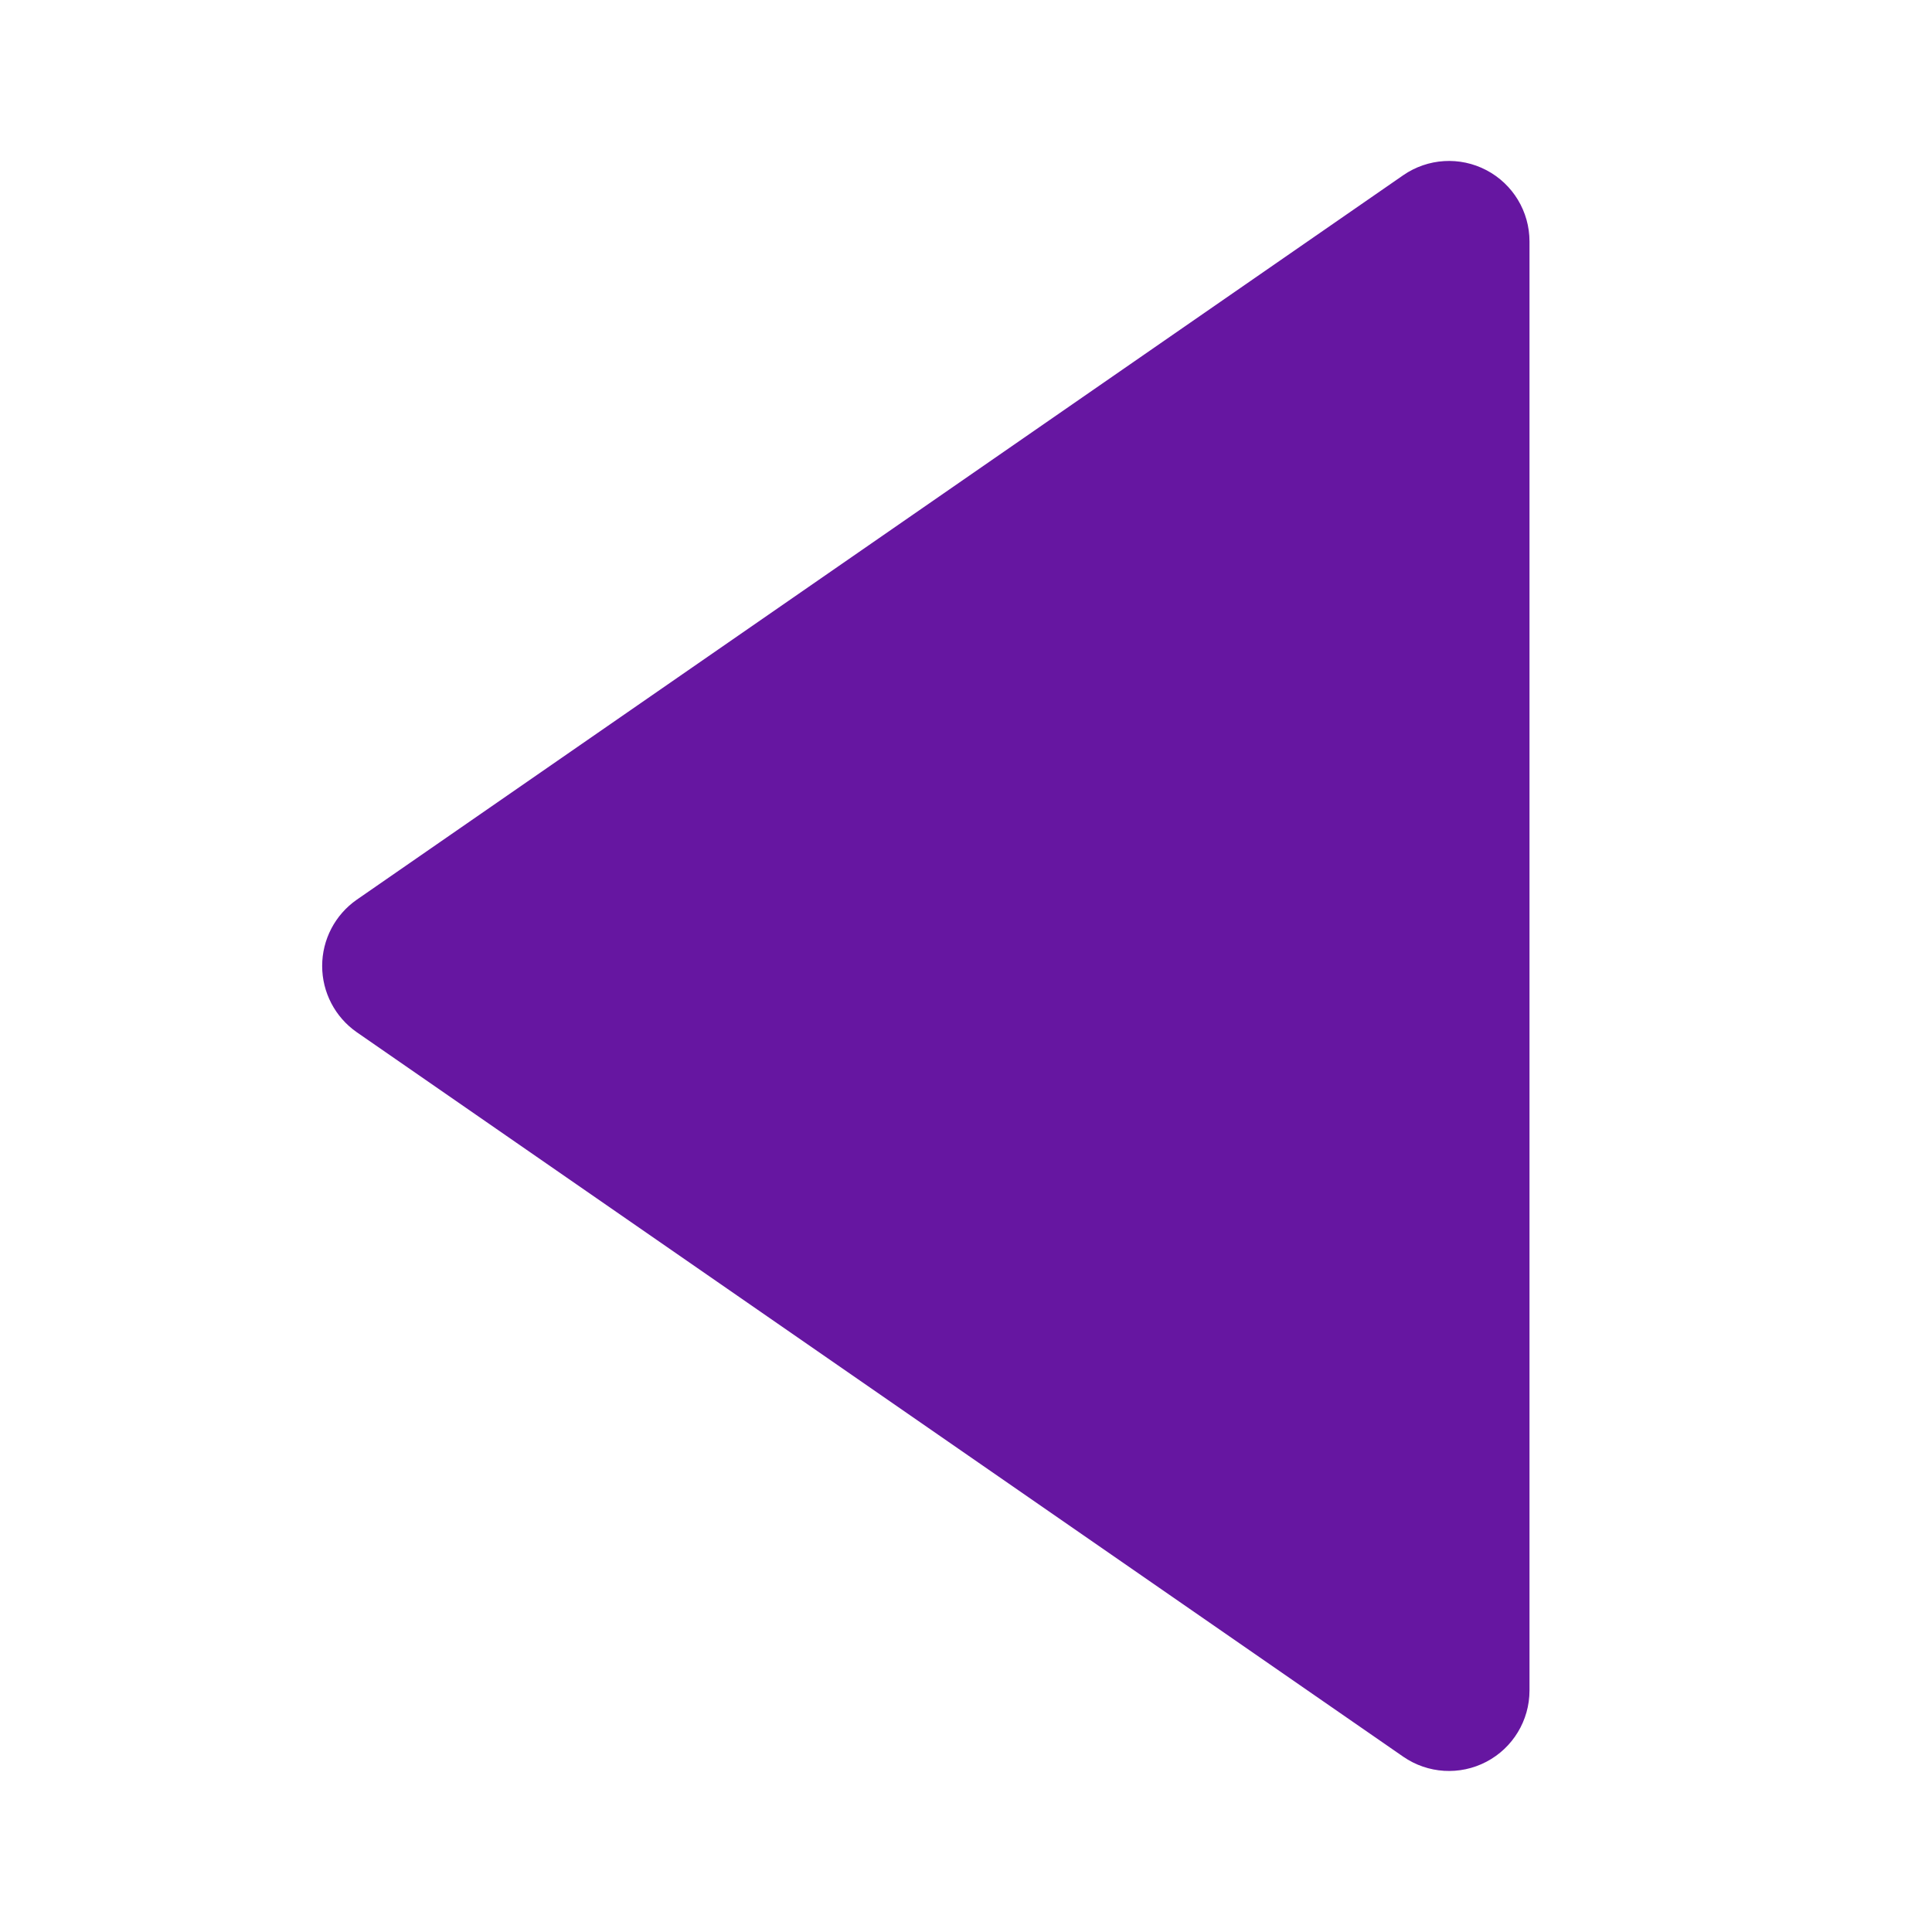
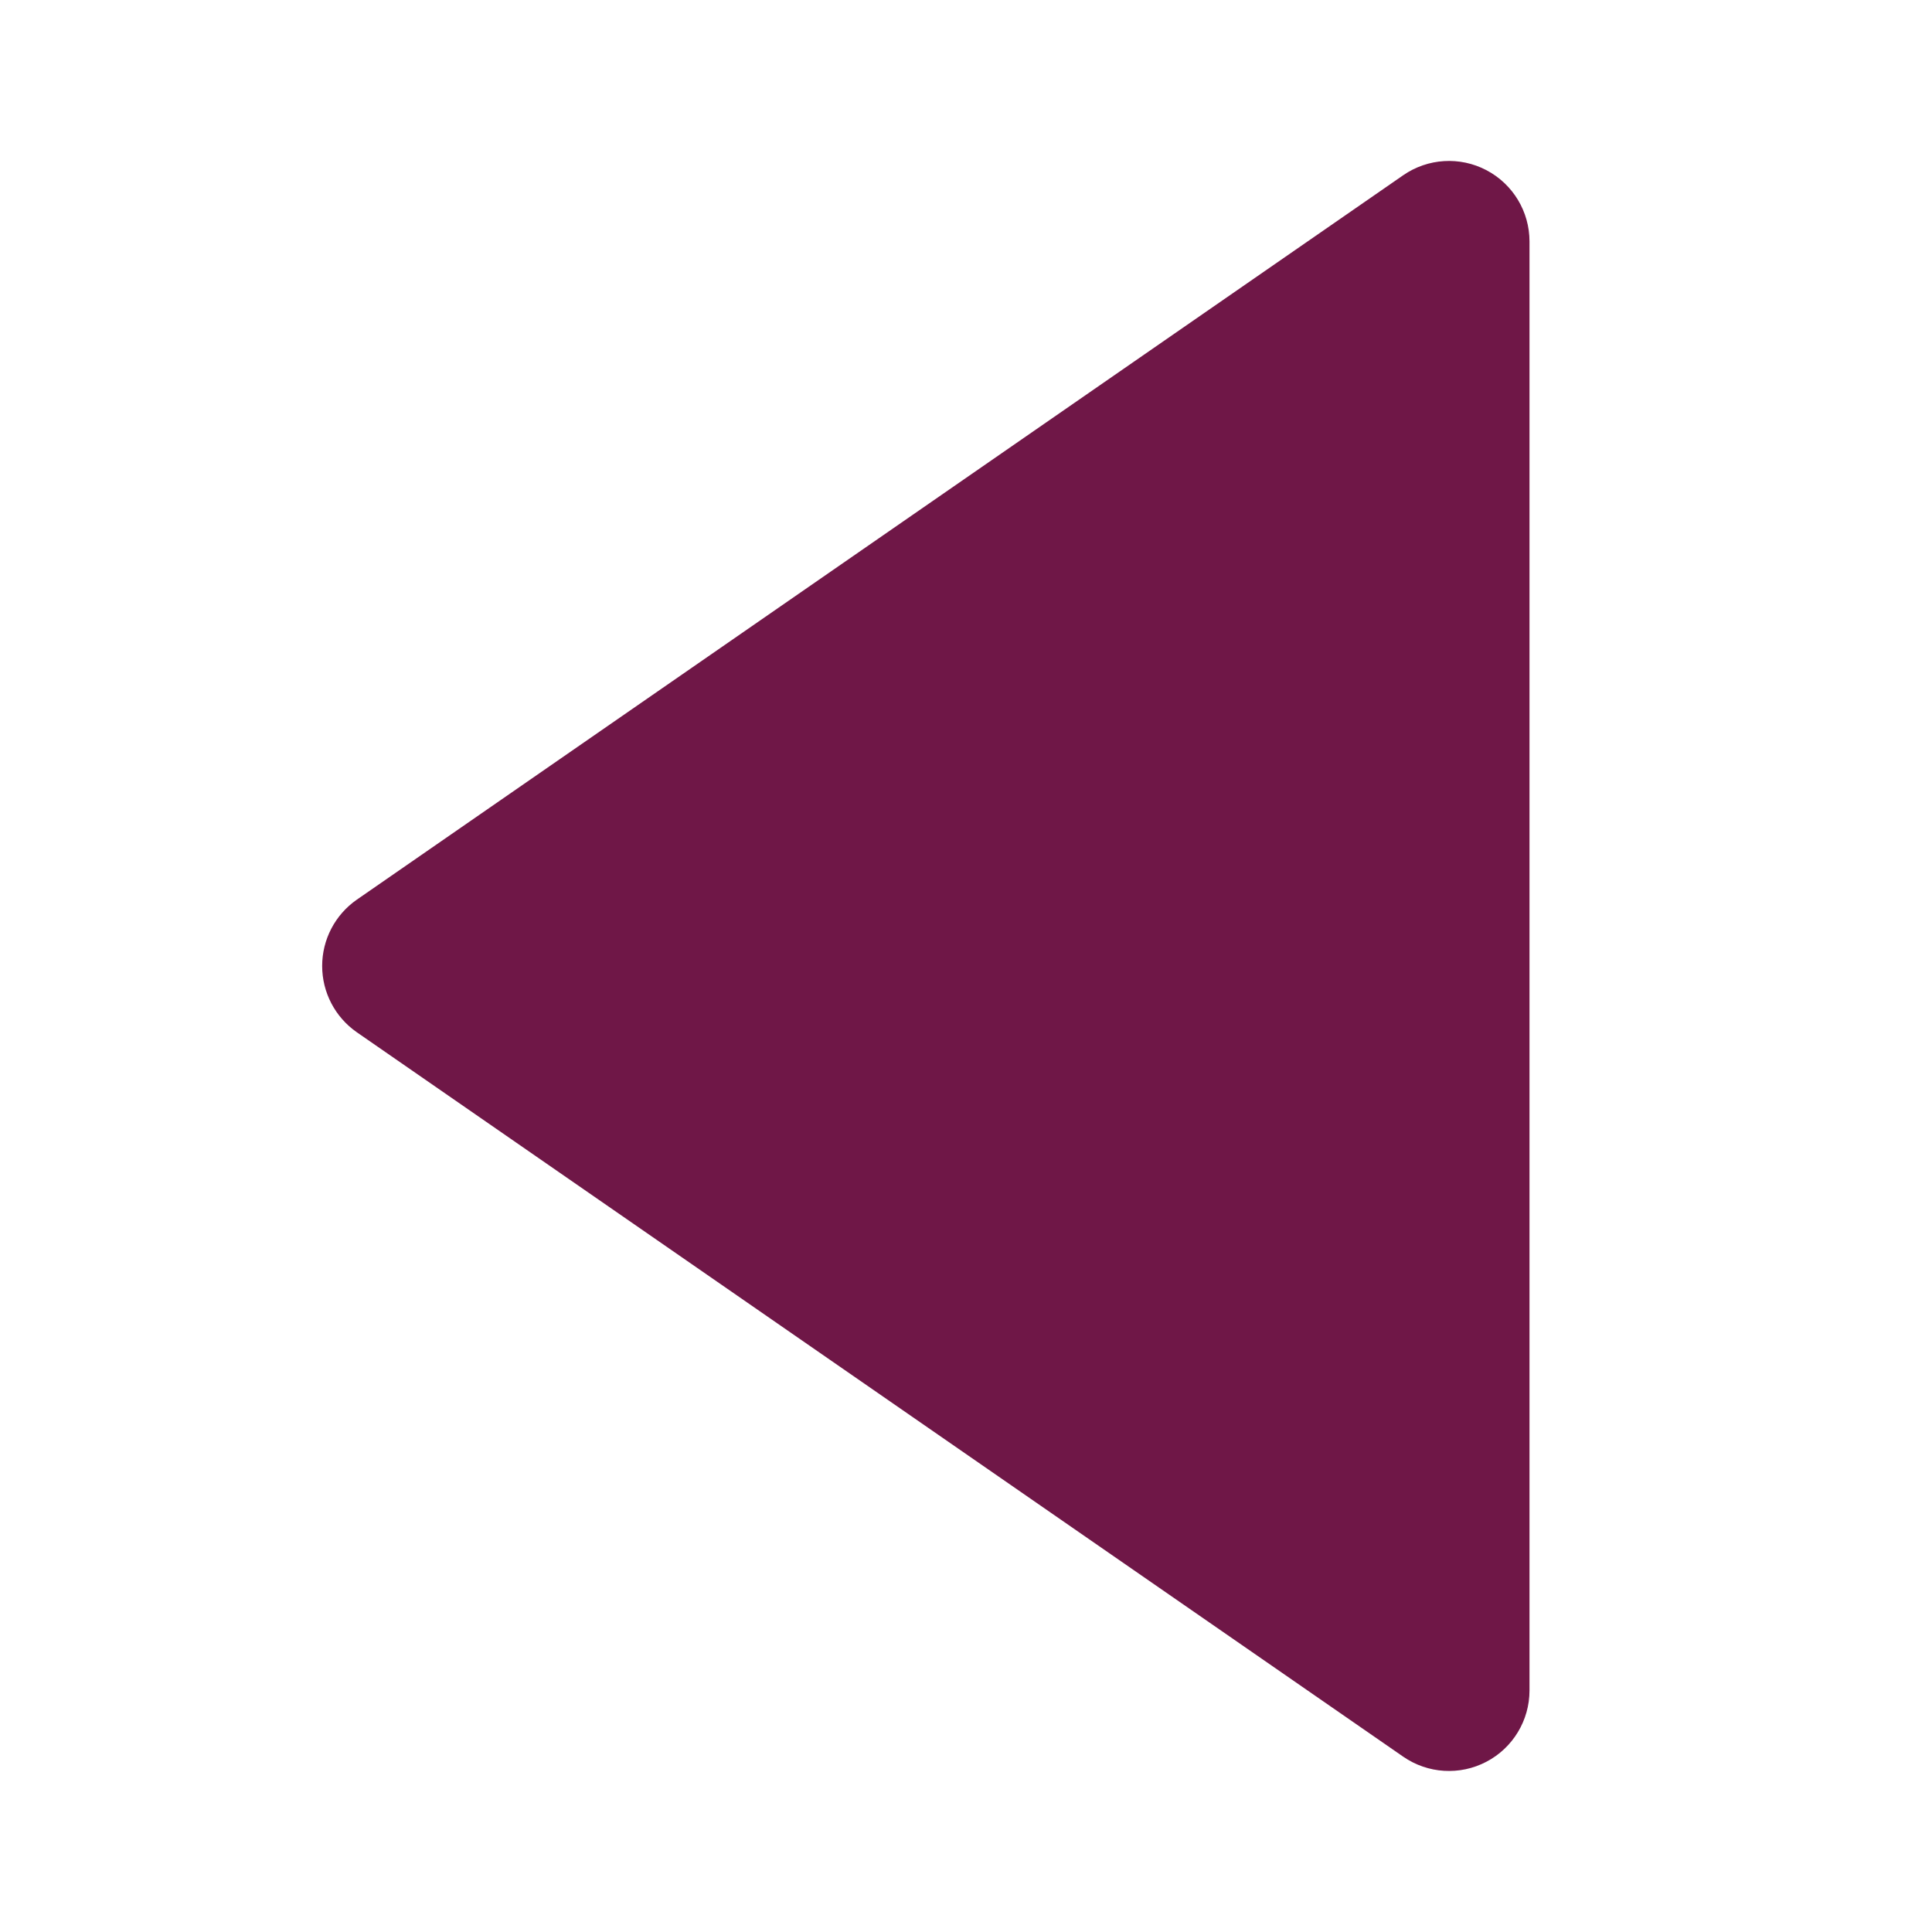
- <svg xmlns="http://www.w3.org/2000/svg" width="24" height="24" viewBox="0 0 24 24" style="fill:#6616A1;transform: ;msFilter:;">
+ <svg xmlns="http://www.w3.org/2000/svg" width="24" height="24" viewBox="0 0 24 24" style="fill:#6f1747;transform: ;msFilter:;">
  <path d="m4.431 12.822 13 9A1 1 0 0 0 19 21V3a1 1 0 0 0-1.569-.823l-13 9a1.003 1.003 0 0 0 0 1.645z" />
</svg>
